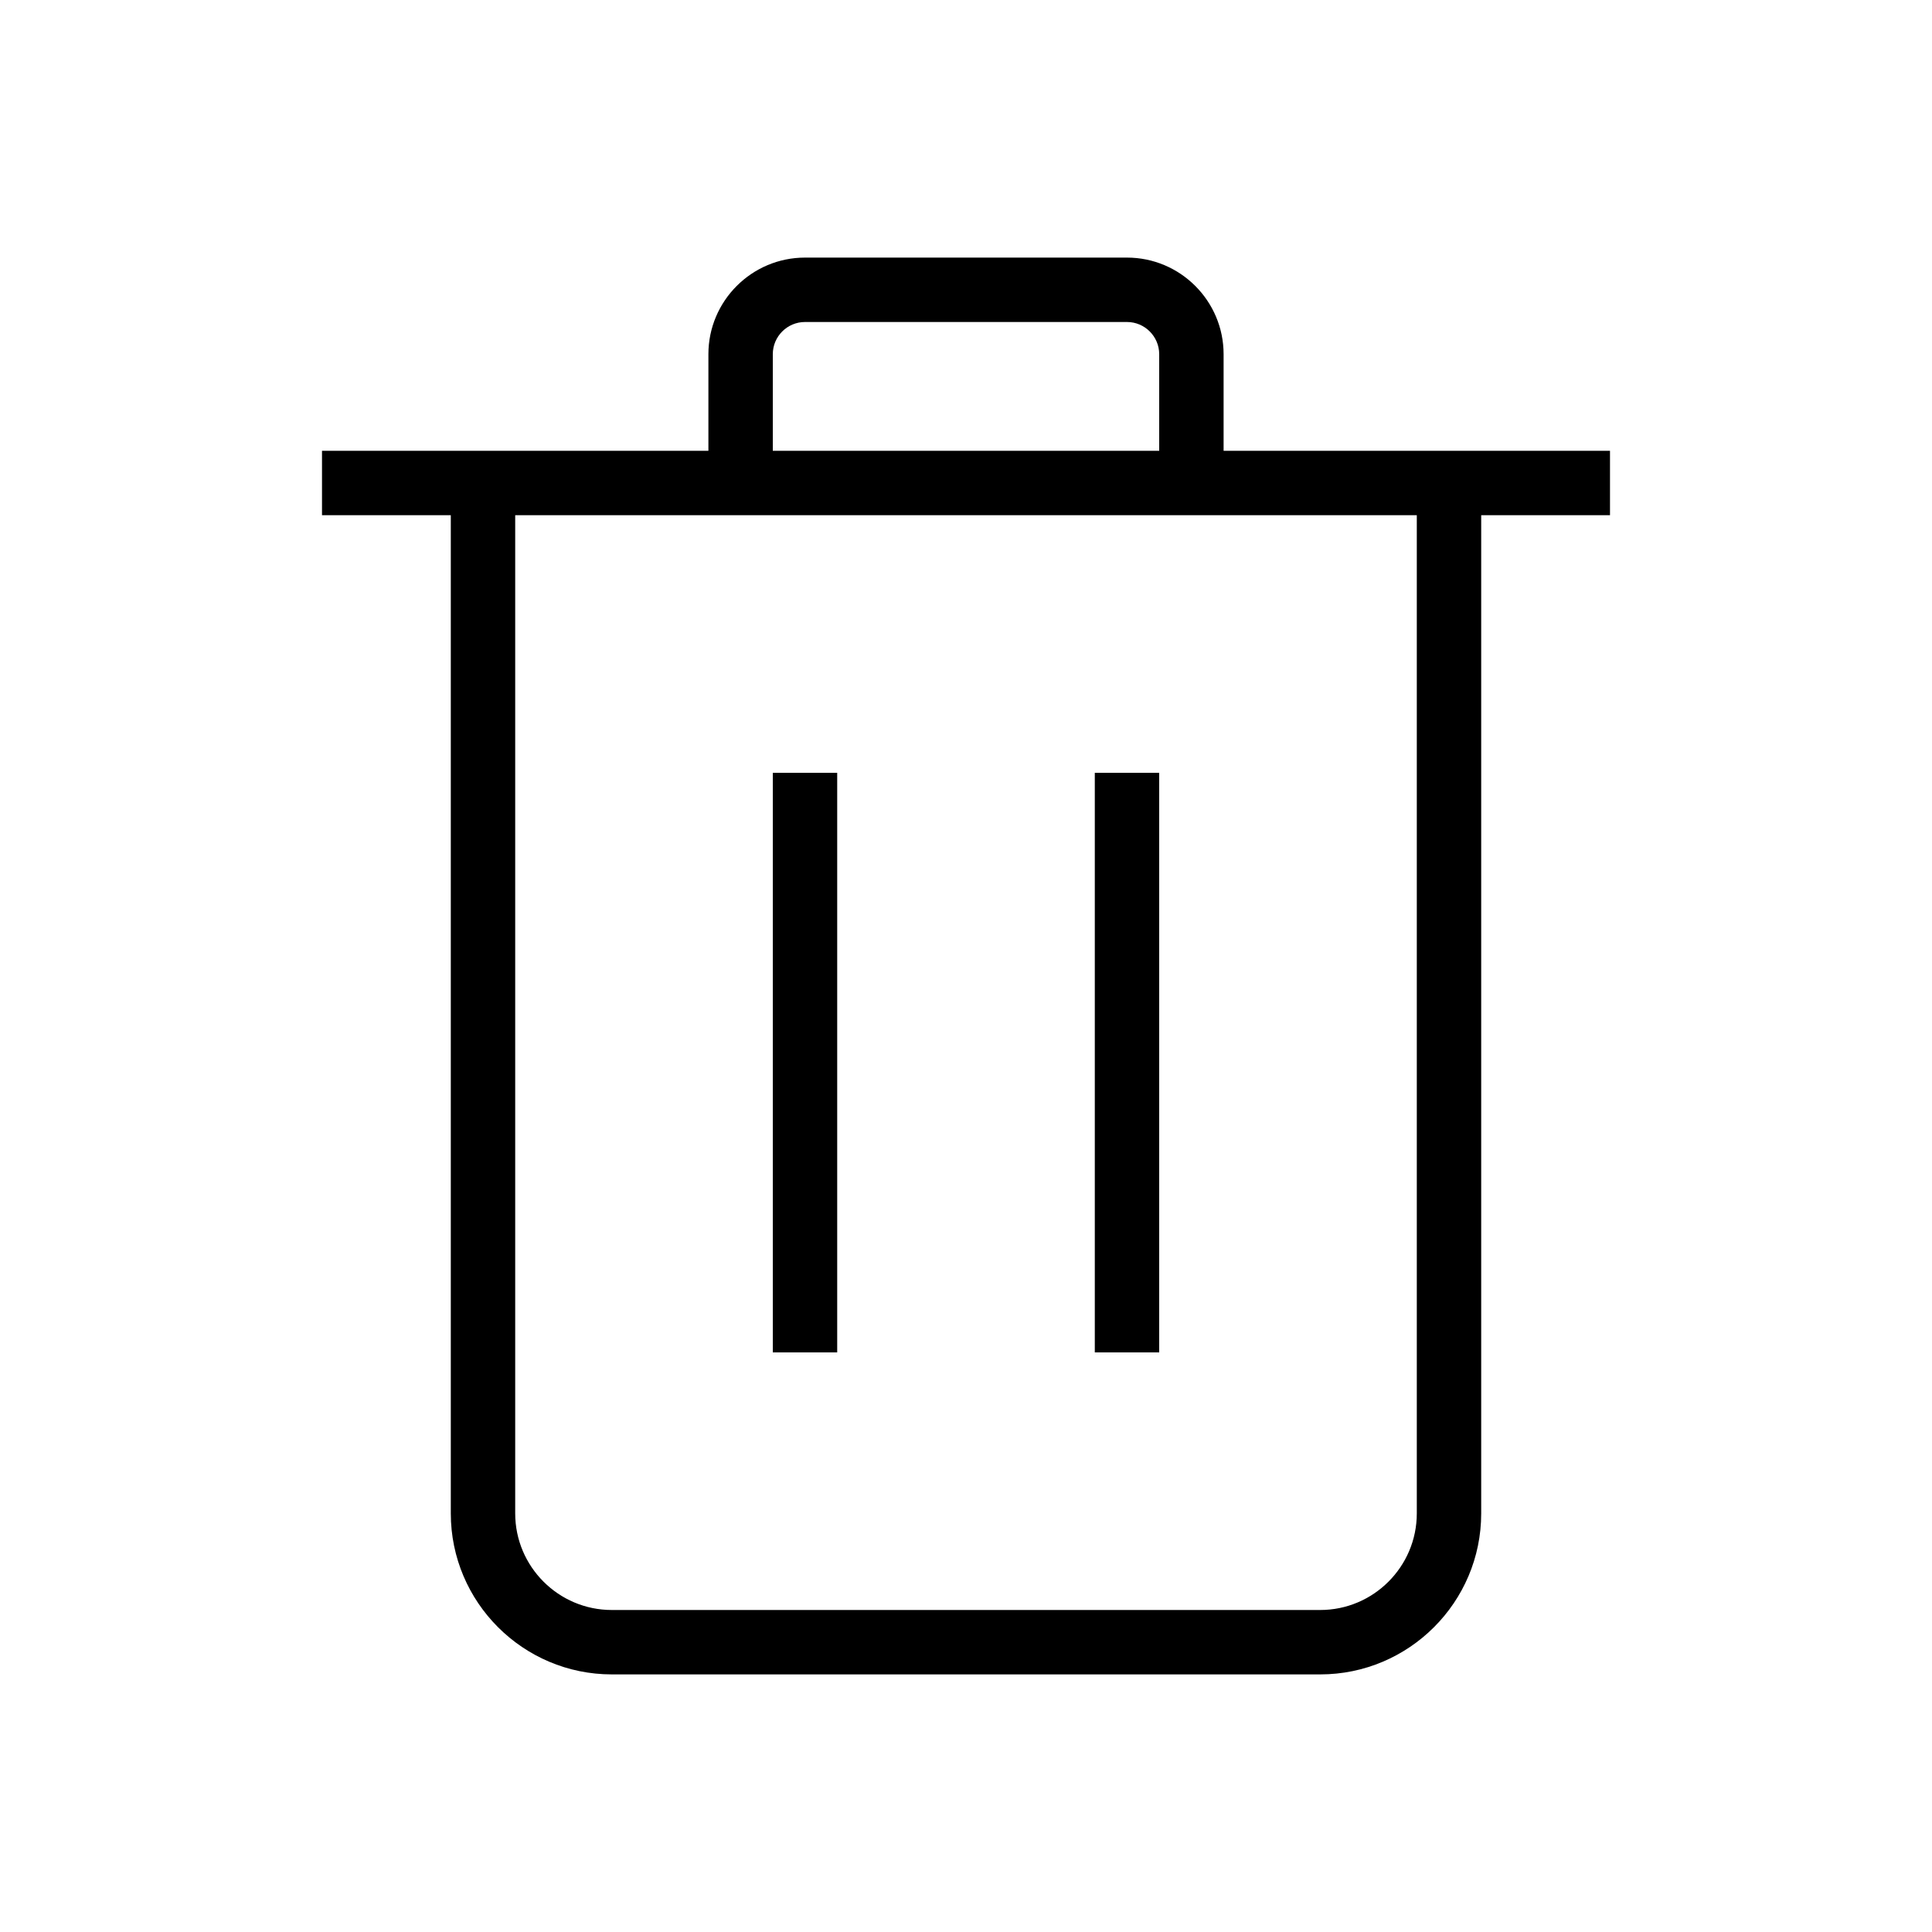
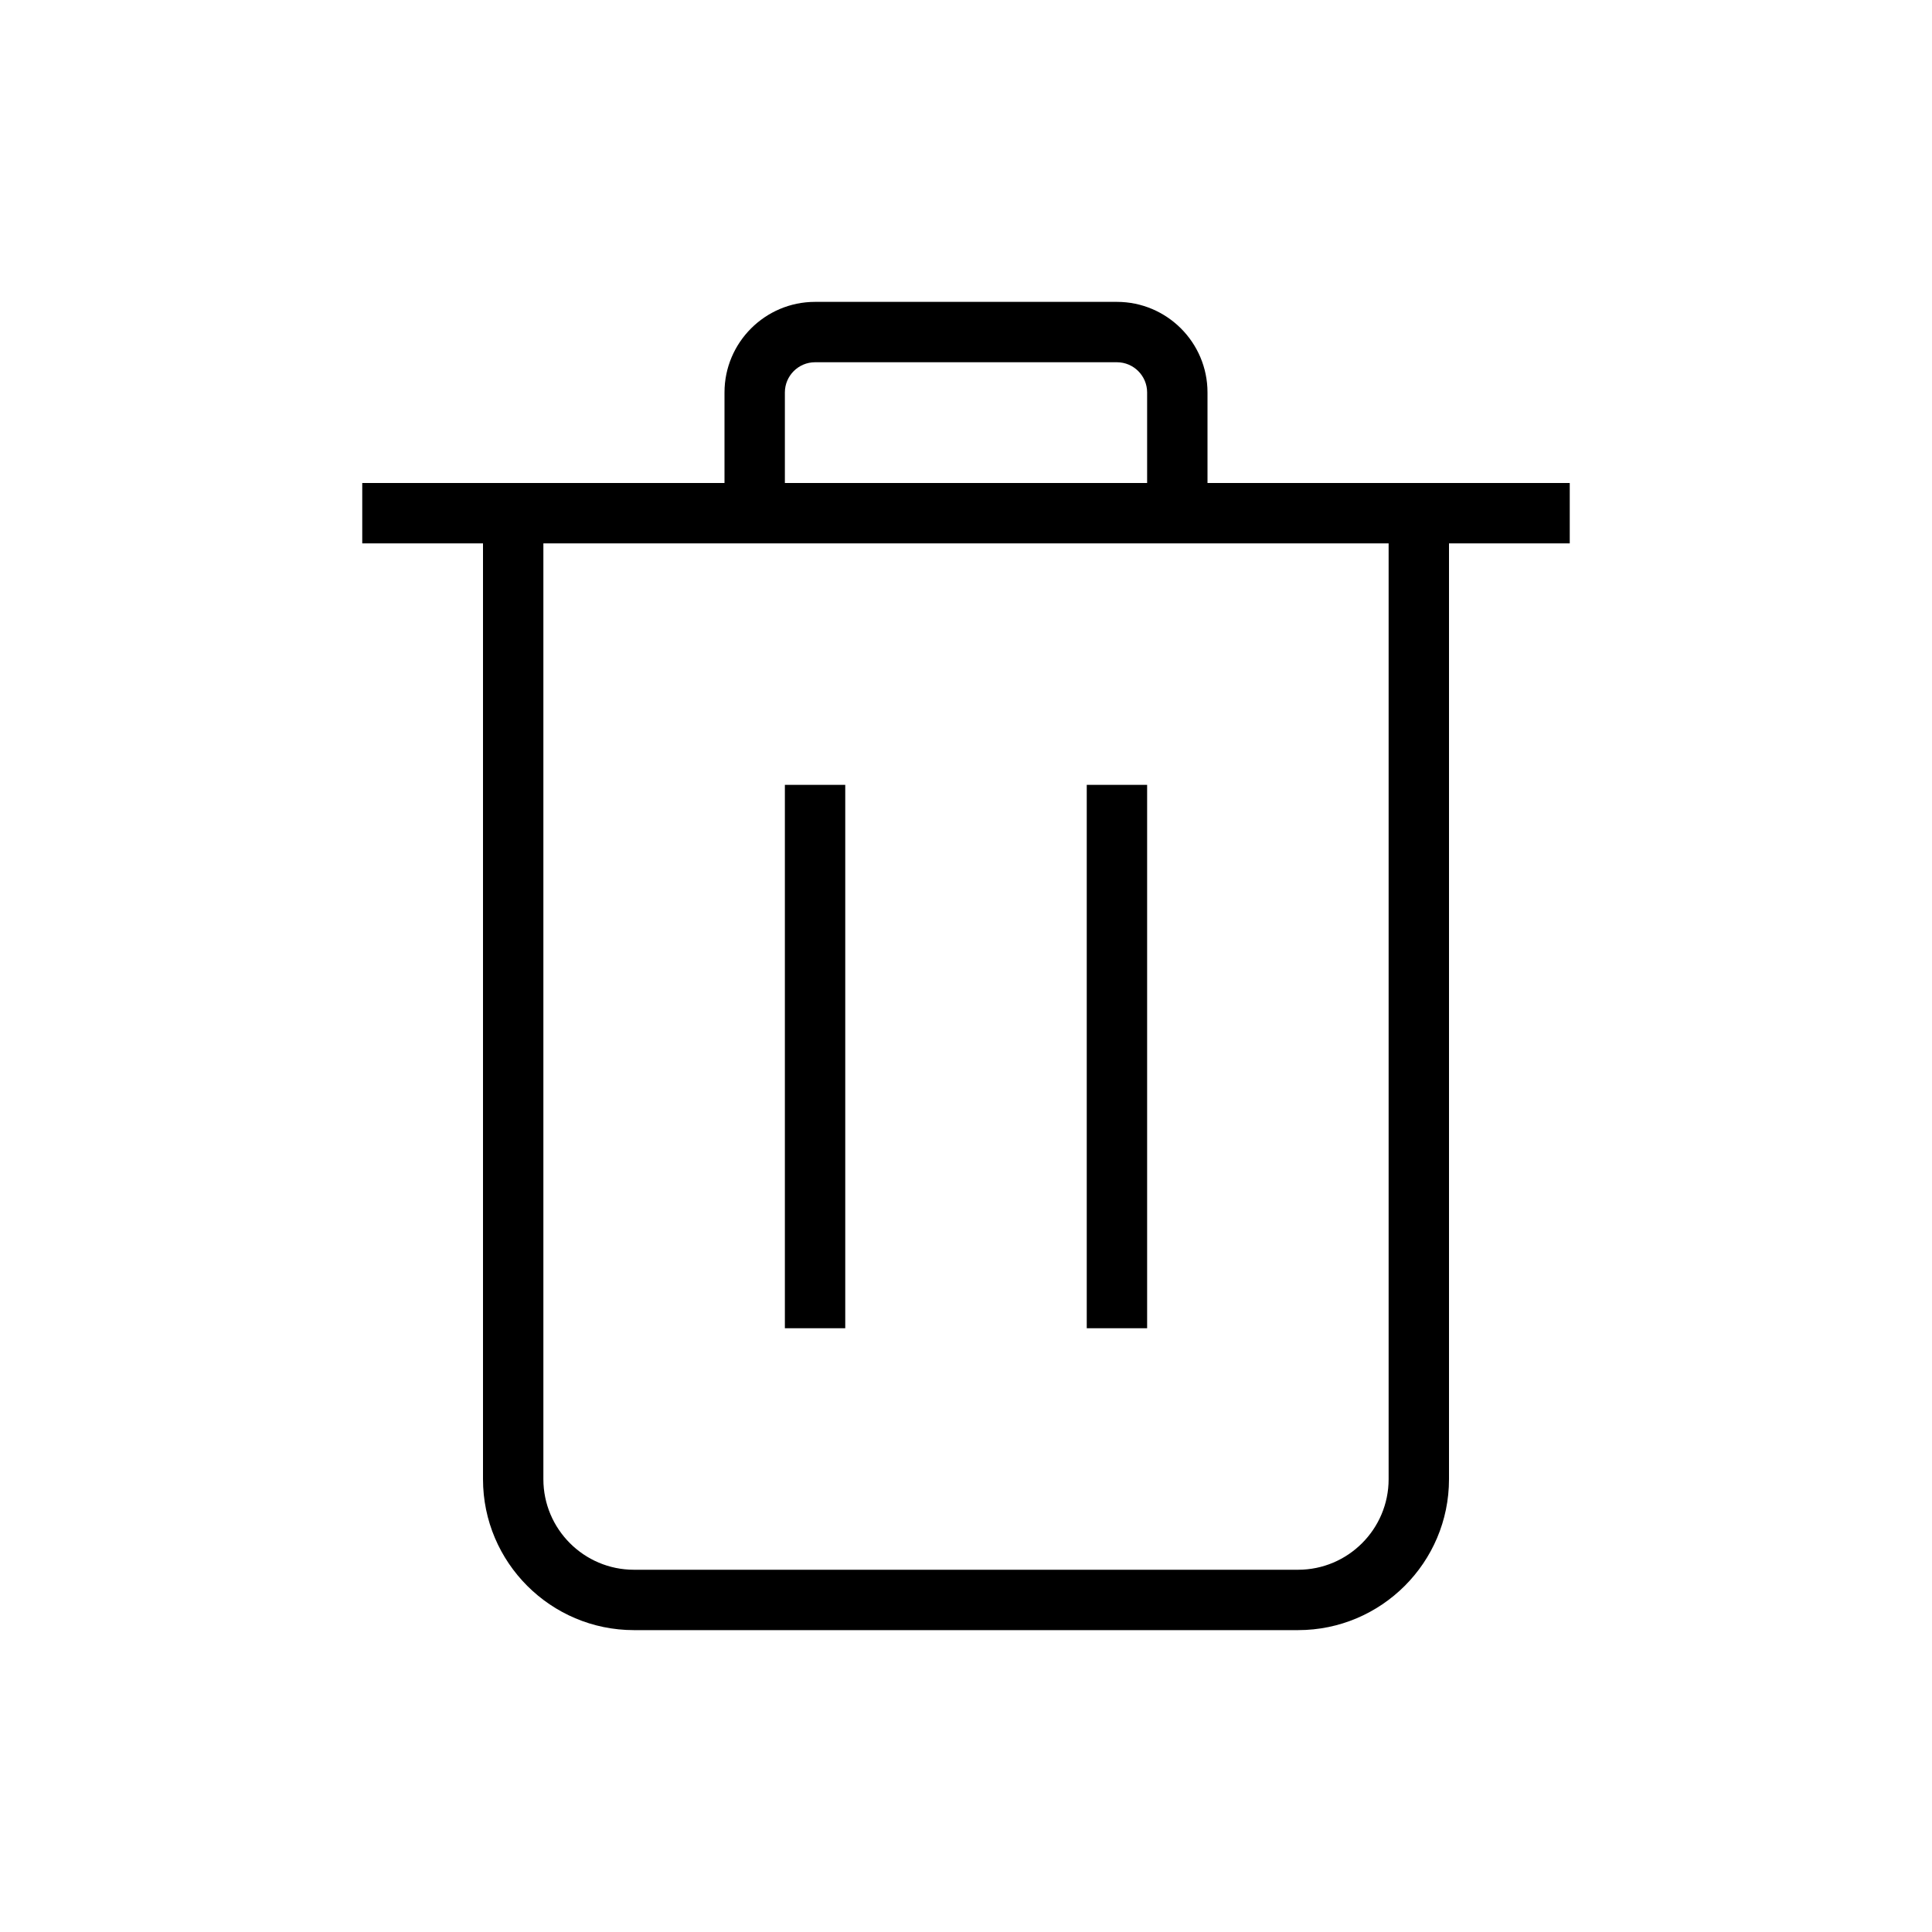
- <svg xmlns="http://www.w3.org/2000/svg" width="30" height="30" viewBox="0 0 30 30">
-   <path fill-rule="evenodd" d="M17.5,4 C18.327,4 19,4.673 19,5.5 L19,5.5 L19,7 L25,7 L25,8 L23,8 L23,23.5 C23,24.879 21.878,26 20.5,26 L20.5,26 L9.5,26 C8.122,26 7,24.879 7,23.5 L7,23.5 L7,8 L5,8 L5,7 L11,7 L11,5.5 C11,4.673 11.673,4 12.5,4 L12.5,4 Z M22,8 L8,8 L8,23.5 C8,24.327 8.673,25 9.5,25 L9.5,25 L20.5,25 C21.327,25 22,24.327 22,23.5 L22,23.5 L22,8 Z M13,12 L13,21 L12,21 L12,12 L13,12 Z M18,12 L18,21 L17,21 L17,12 L18,12 Z M17.5,5 L12.5,5 C12.224,5 12,5.225 12,5.5 L12,5.5 L12,7 L18,7 L18,5.5 C18,5.225 17.776,5 17.5,5 L17.5,5 Z" />
+ <svg xmlns="http://www.w3.org/2000/svg" width="32" height="32" viewBox="0 0 32 32">
+   <path fill-rule="evenodd" d="M18.5,5 C19.327,5 20,5.673 20,6.5 L20,6.5 L20,8 L26,8 L26,9 L24,9 L24,24.5 C24,25.879 22.878,27 21.5,27 L21.5,27 L10.5,27 C9.122,27 8,25.879 8,24.5 L8,24.5 L8,9 L6,9 L6,8 L12,8 L12,6.5 C12,5.673 12.673,5 13.5,5 L13.5,5 Z M23,9 L9,9 L9,24.5 C9,25.327 9.673,26 10.5,26 L10.5,26 L21.5,26 C22.327,26 23,25.327 23,24.5 L23,24.5 L23,9 Z M14,13 L14,22 L13,22 L13,13 L14,13 Z M19,13 L19,22 L18,22 L18,13 L19,13 Z M18.5,6 L13.5,6 C13.224,6 13,6.225 13,6.5 L13,6.5 L13,8 L19,8 L19,6.5 C19,6.225 18.776,6 18.5,6 L18.5,6 Z" />
</svg>
